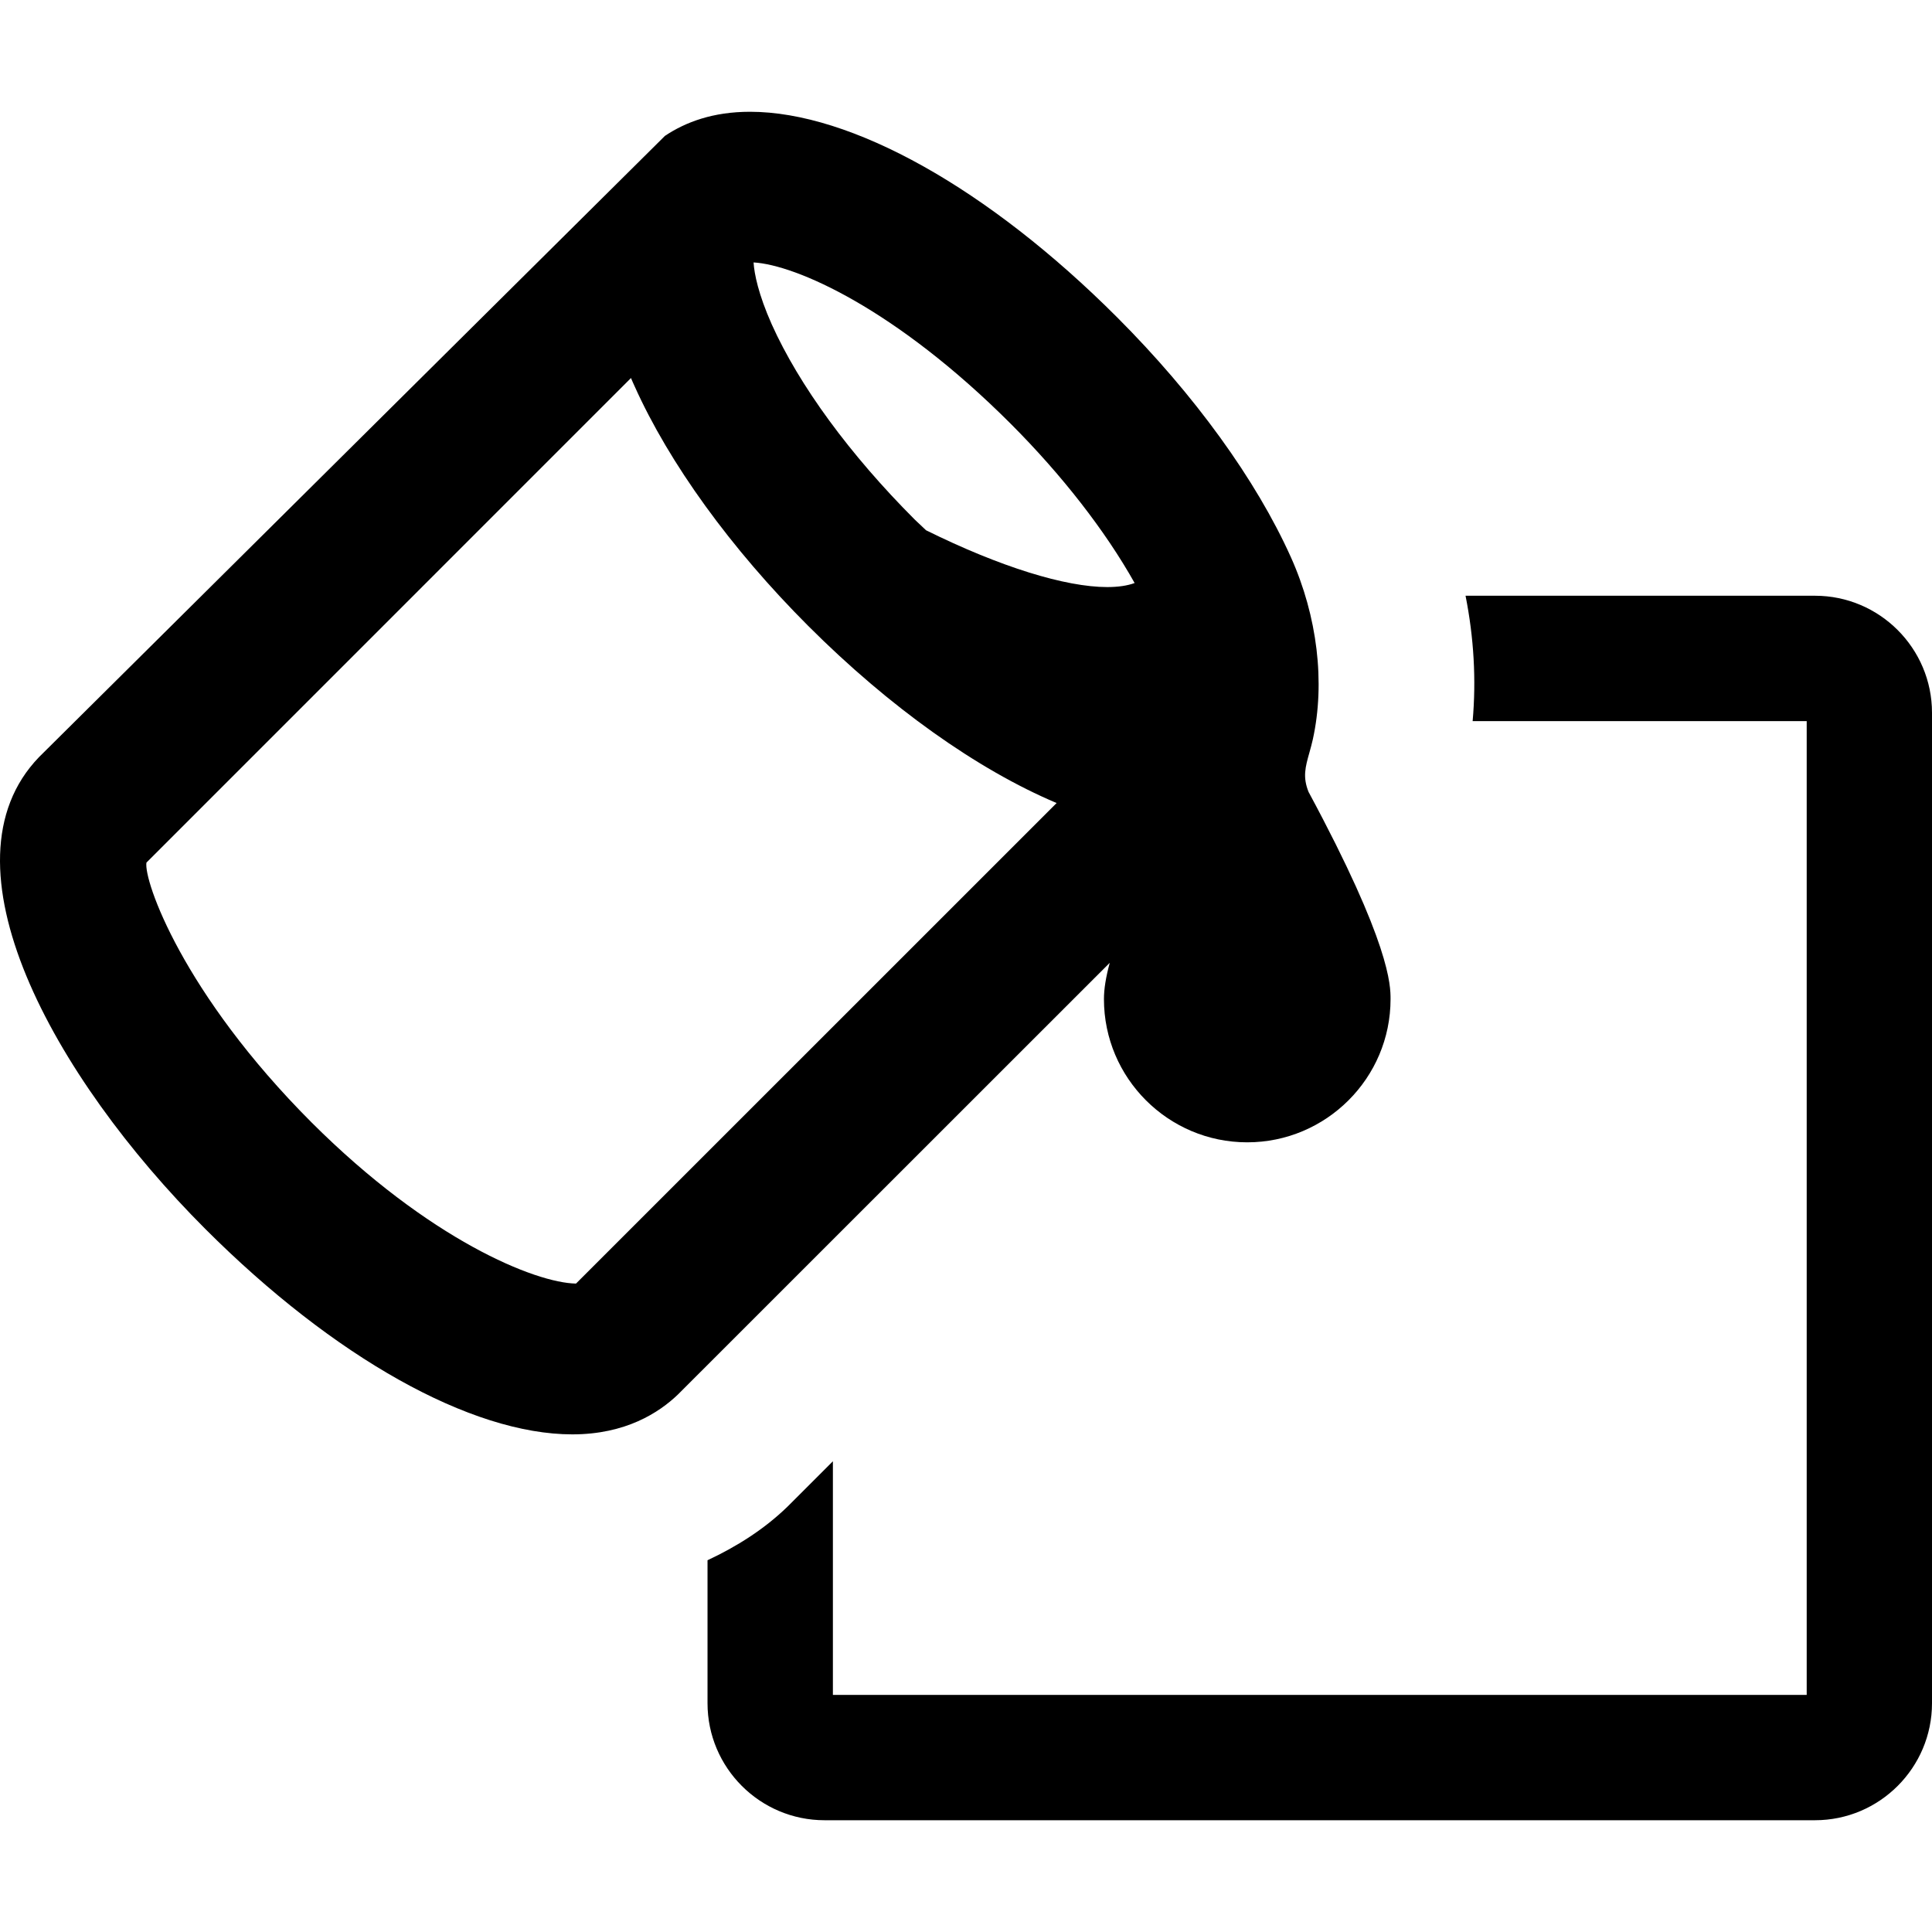
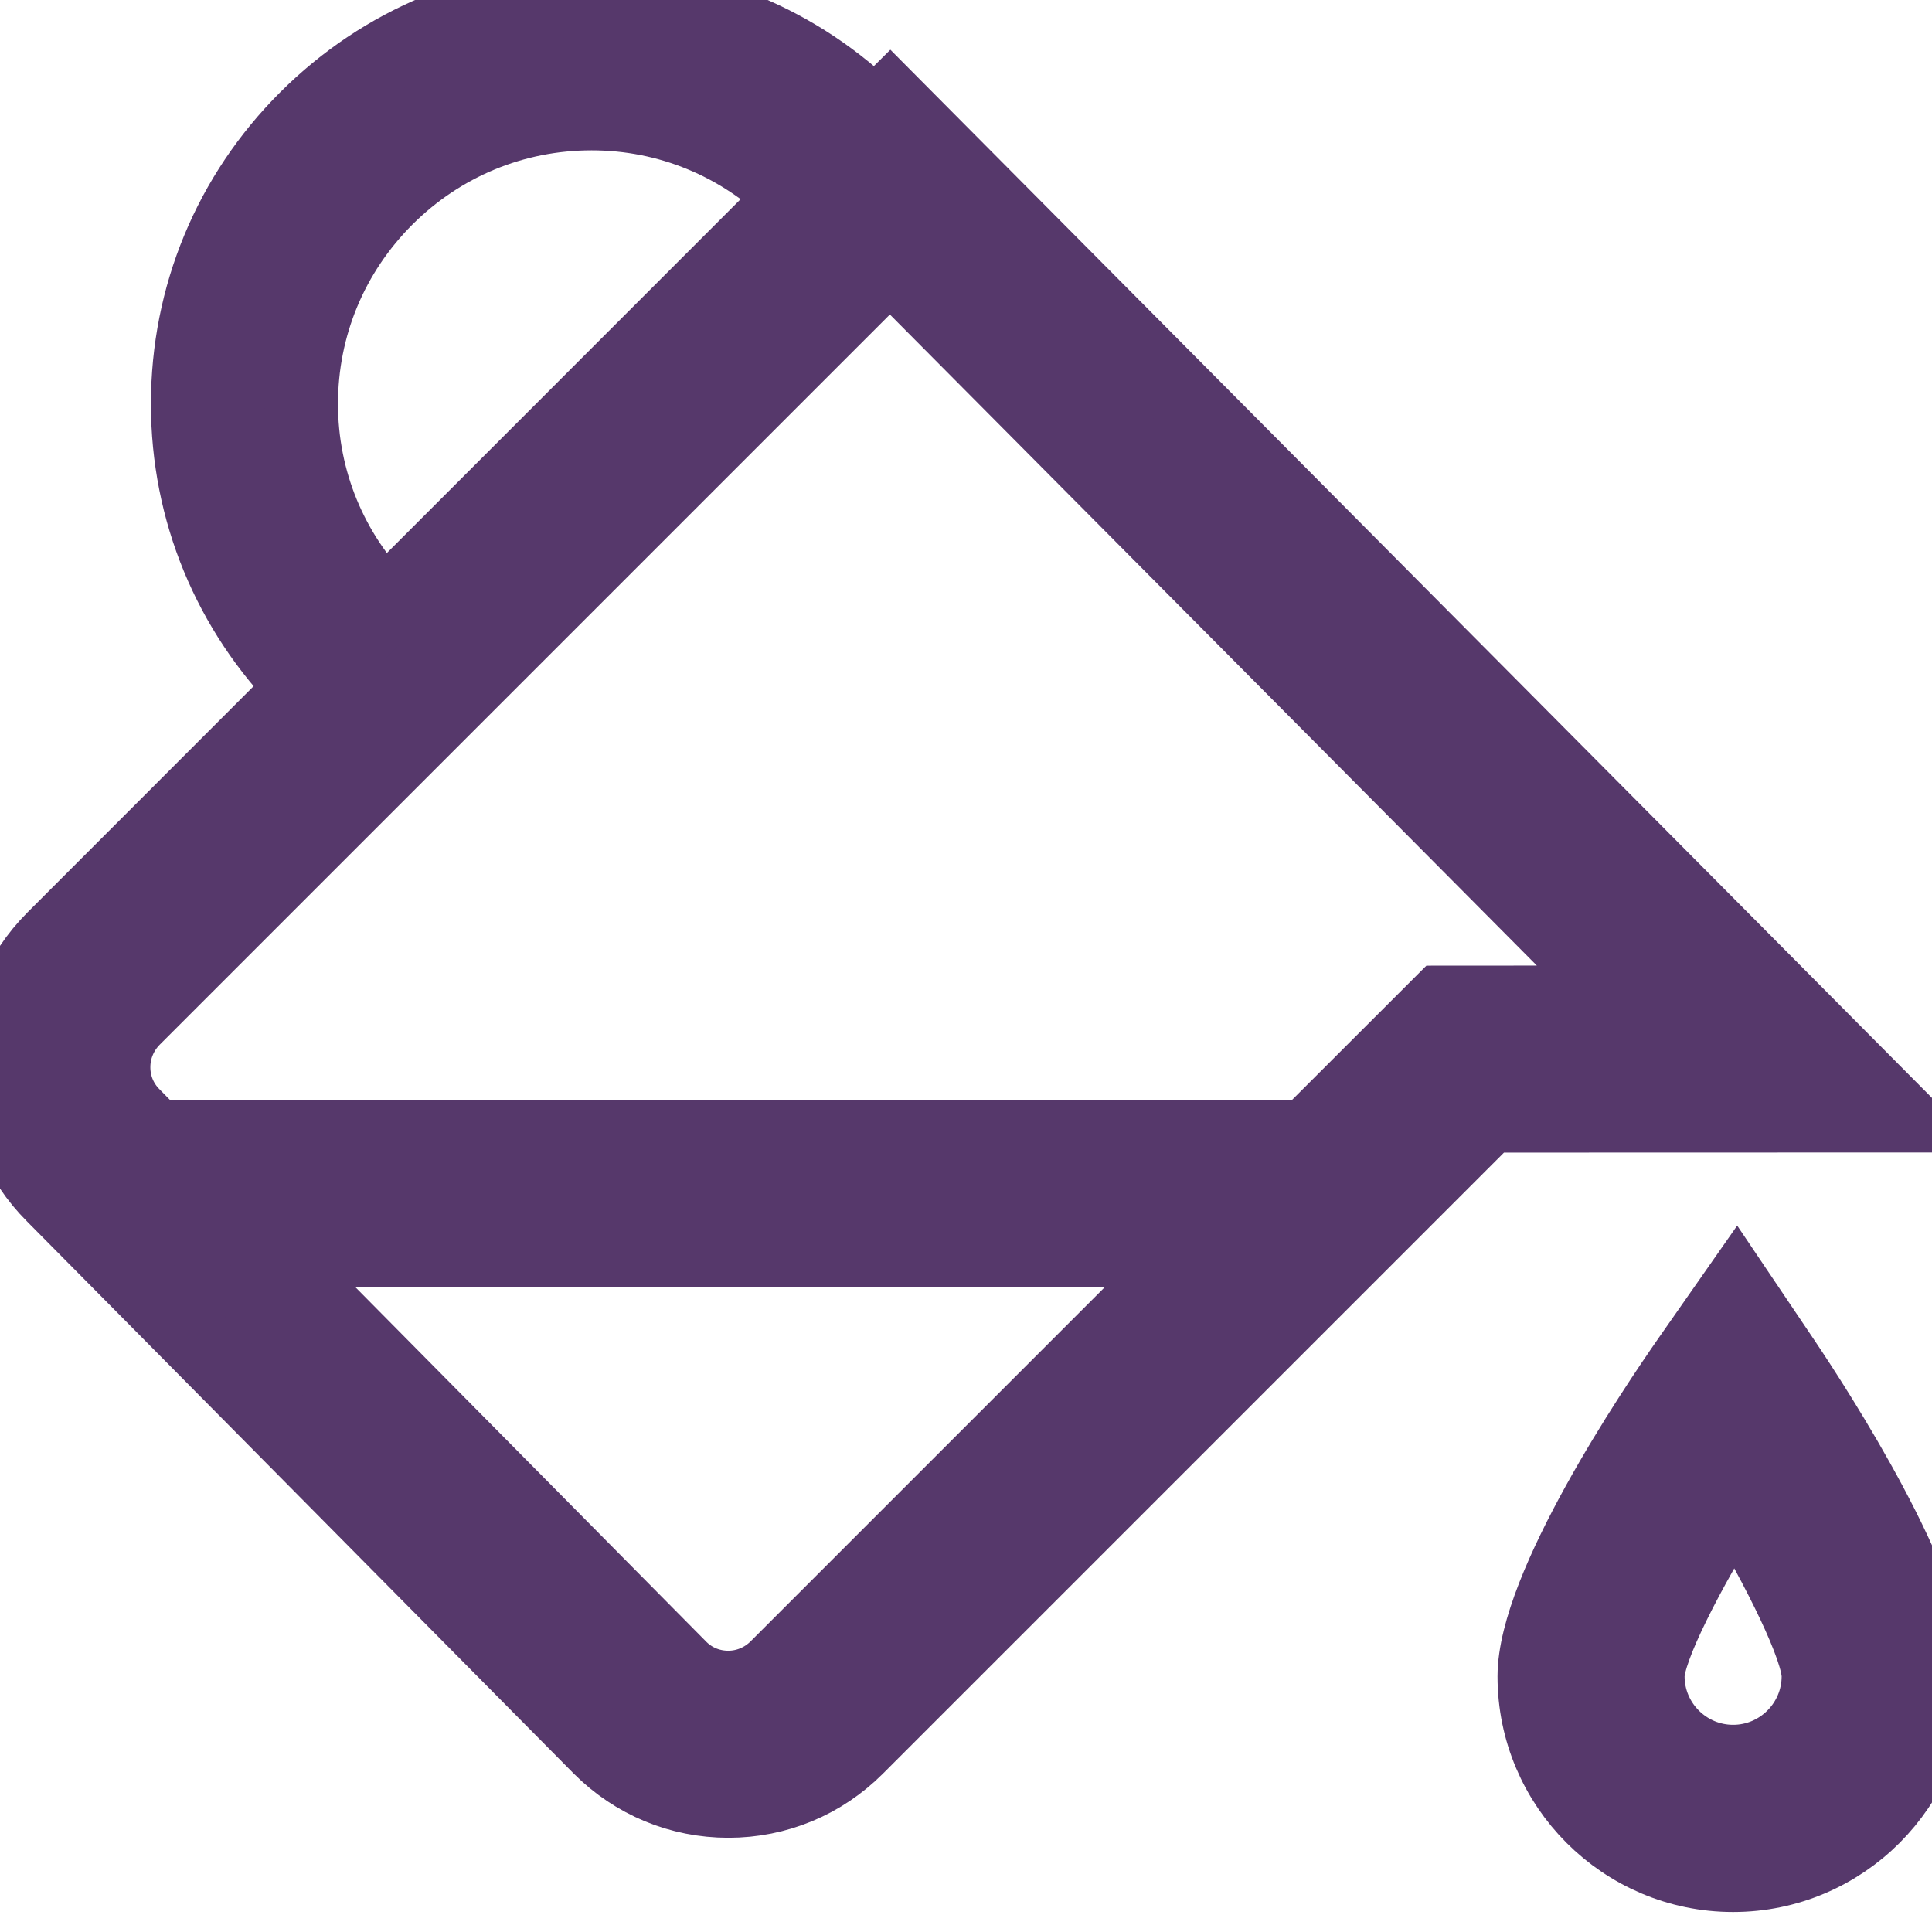
- <svg xmlns="http://www.w3.org/2000/svg" fill="#000000" height="800px" width="800px" version="1.1" id="Capa_1" viewBox="0 0 491.879 491.879" xml:space="preserve">
+ <svg xmlns="http://www.w3.org/2000/svg" width="800px" height="800px" viewBox="0 0 17.00 17.00" version="1.1" fill="#56386b" stroke="#56386b" stroke-width="0.646">
  <g id="SVGRepo_bgCarrier" stroke-width="0" />
  <g id="SVGRepo_tracerCarrier" stroke-linecap="round" stroke-linejoin="round" />
  <g id="SVGRepo_iconCarrier">
-     <g>
-       <path d="M462.089,151.673h-88.967c2.115,10.658,2.743,21.353,1.806,31.918h85.05v247.93H212.051v-59.488l-11.615,11.609 c-5.921,5.733-12.882,10.113-20.304,13.591v36.4c0,16.423,13.363,29.79,29.791,29.79h252.166c16.425,0,29.79-13.367,29.79-29.79 V181.467C491.879,165.039,478.514,151.673,462.089,151.673z" />
-       <path d="M333.156,201.627c-1.527-3.799-0.837-6.296,0.225-10.065c0.311-1.124,0.613-2.205,0.855-3.3 c3.189-14.43,1.178-31.357-5.57-46.378c-8.859-19.715-24.563-41.406-44.258-61.103c-32.759-32.773-67.686-52.324-93.457-52.324 c-9.418,0-16.406,2.624-21.658,6.136L9.937,192.753c-26.248,27.201,3.542,81.343,42.343,120.142 c32.738,32.738,67.667,52.289,93.419,52.289c13.563,0,22.081-5.506,26.943-10.192l109.896-109.863 c-0.998,3.653-1.478,6.683-1.478,9.243c0,20.097,16.359,36.459,36.475,36.459c20.115,0,36.494-16.362,36.494-36.459 C354.029,250.907,354.029,240.375,333.156,201.627z M146.649,326.792c-10.341-0.163-37.364-11.113-67.284-40.984 c-32.884-32.902-42.807-61.614-42.084-66.191L160.646,96.242c0.289,0.676,0.561,1.335,0.885,2.011 c8.842,19.712,24.559,41.422,44.256,61.118c20.645,20.645,43.046,36.556,63.225,45.079L146.649,326.792z M281.898,149.465 c-10.629,0-27.218-5.104-46.128-14.46l-2.88-2.723c-16.508-16.523-29.439-34.173-36.412-49.717c-3.4-7.634-4.445-12.88-4.622-15.75 c10.724,0.614,36.153,11.76,65.464,41.069c13.045,13.061,24.074,27.23,31.551,40.551 C287.005,149.127,284.632,149.465,281.898,149.465z" />
-     </g>
+     <path d="M16.701 9.818l-8.868-8.924-0.134 0.133c-0.668-0.661-1.552-1.026-2.493-1.027 0 0 0 0-0.001 0-0.948 0-1.841 0.37-2.512 1.041-0.672 0.671-1.042 1.563-1.042 2.514 0 0.941 0.366 1.825 1.027 2.493l-2.208 2.209c-0.303 0.304-0.47 0.706-0.47 1.133 0 0.429 0.166 0.83 0.467 1.13l4.811 4.859c0.302 0.302 0.704 0.469 1.131 0.469 0.429 0 0.831-0.168 1.133-0.471l5.558-5.558 3.601-0.001zM2.651 3.554c0-0.682 0.266-1.323 0.749-1.806 0.483-0.482 1.123-0.748 1.805-0.748 0.001 0 0.001 0 0.001 0 0.674 0 1.306 0.262 1.786 0.734l-3.606 3.607c-0.473-0.481-0.735-1.113-0.735-1.787zM6.833 14.671c-0.113 0.113-0.265 0.177-0.425 0.177s-0.311-0.062-0.422-0.174l-3.636-3.674h8.154l-3.671 3.671zM11.504 10h-10.145l-0.183-0.186c-0.114-0.113-0.176-0.263-0.176-0.423 0-0.161 0.063-0.312 0.177-0.427l6.654-6.654 6.468 6.509-1.614 0.001-1.181 1.18zM15.688 11.959l-0.407-0.604-0.418 0.598c-0.319 0.457-1.363 2.011-1.363 2.798 0 0.965 0.785 1.75 1.75 1.75s1.75-0.786 1.75-1.751c0-0.782-1.004-2.334-1.312-2.791zM15.25 15.5c-0.413 0-0.75-0.337-0.75-0.75 0-0.24 0.349-0.92 0.766-1.591 0.4 0.67 0.734 1.349 0.734 1.591 0 0.413-0.337 0.75-0.75 0.75z" fill="#56386b" />
  </g>
</svg>
